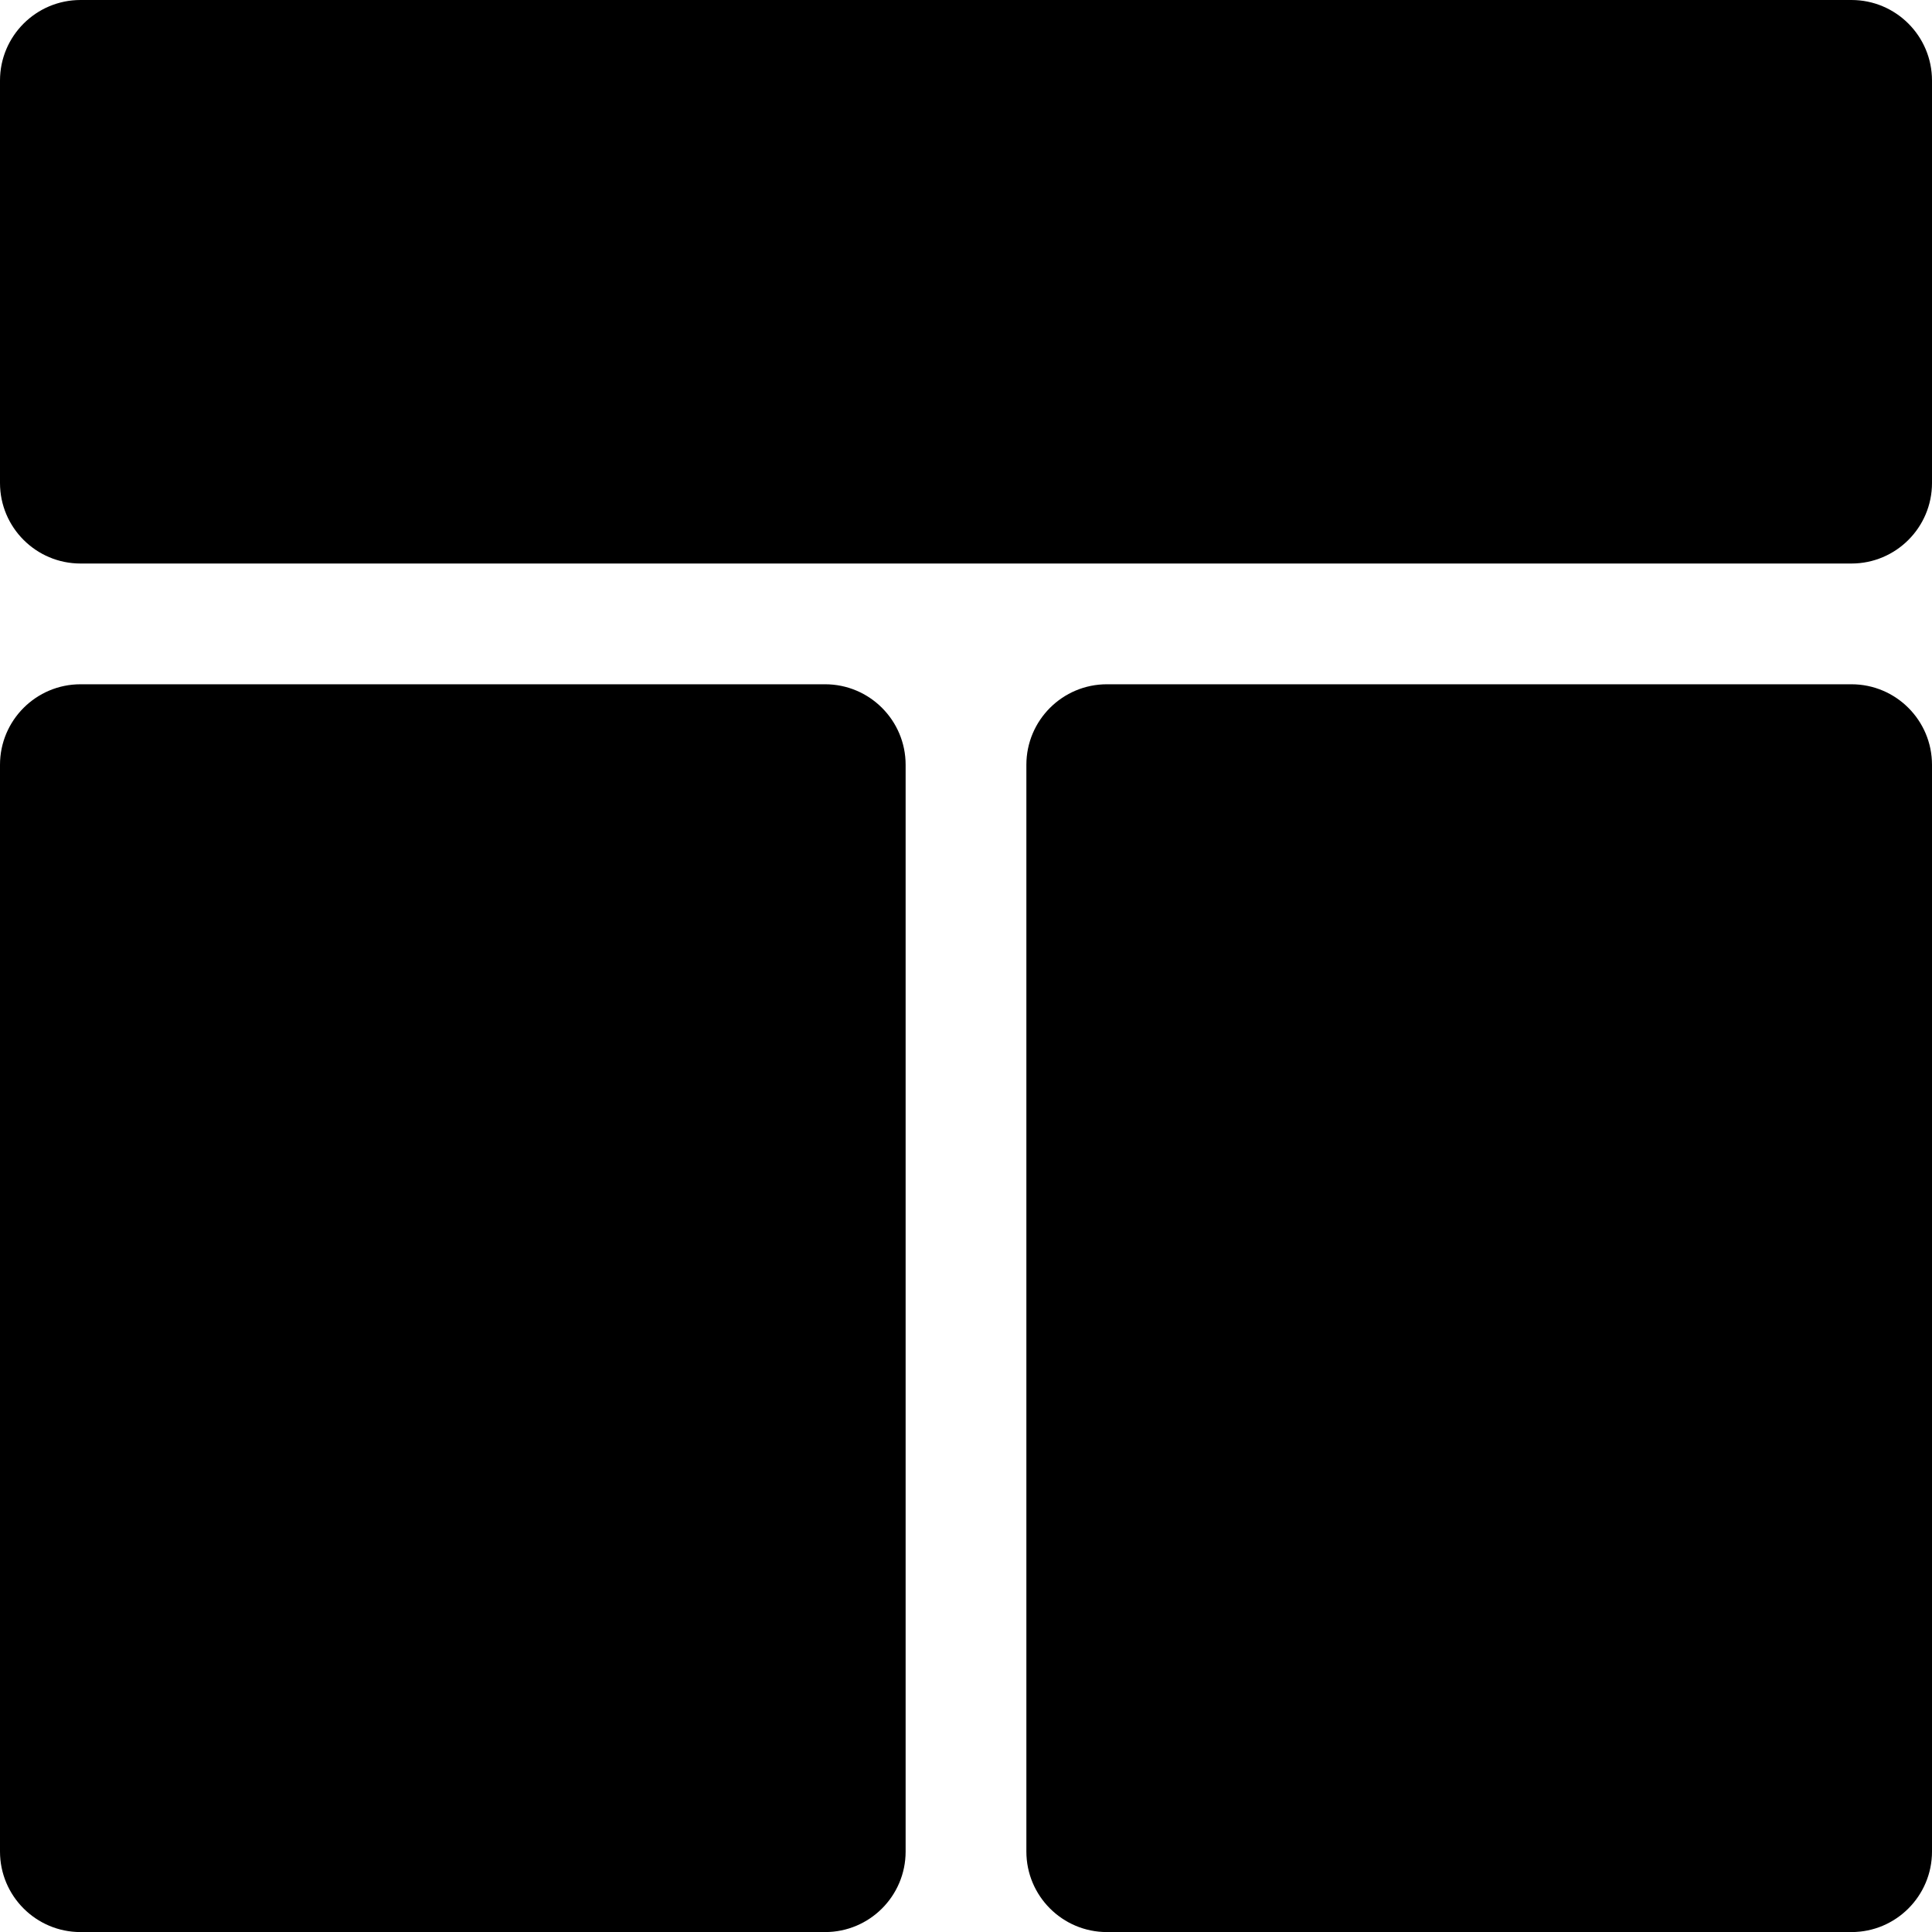
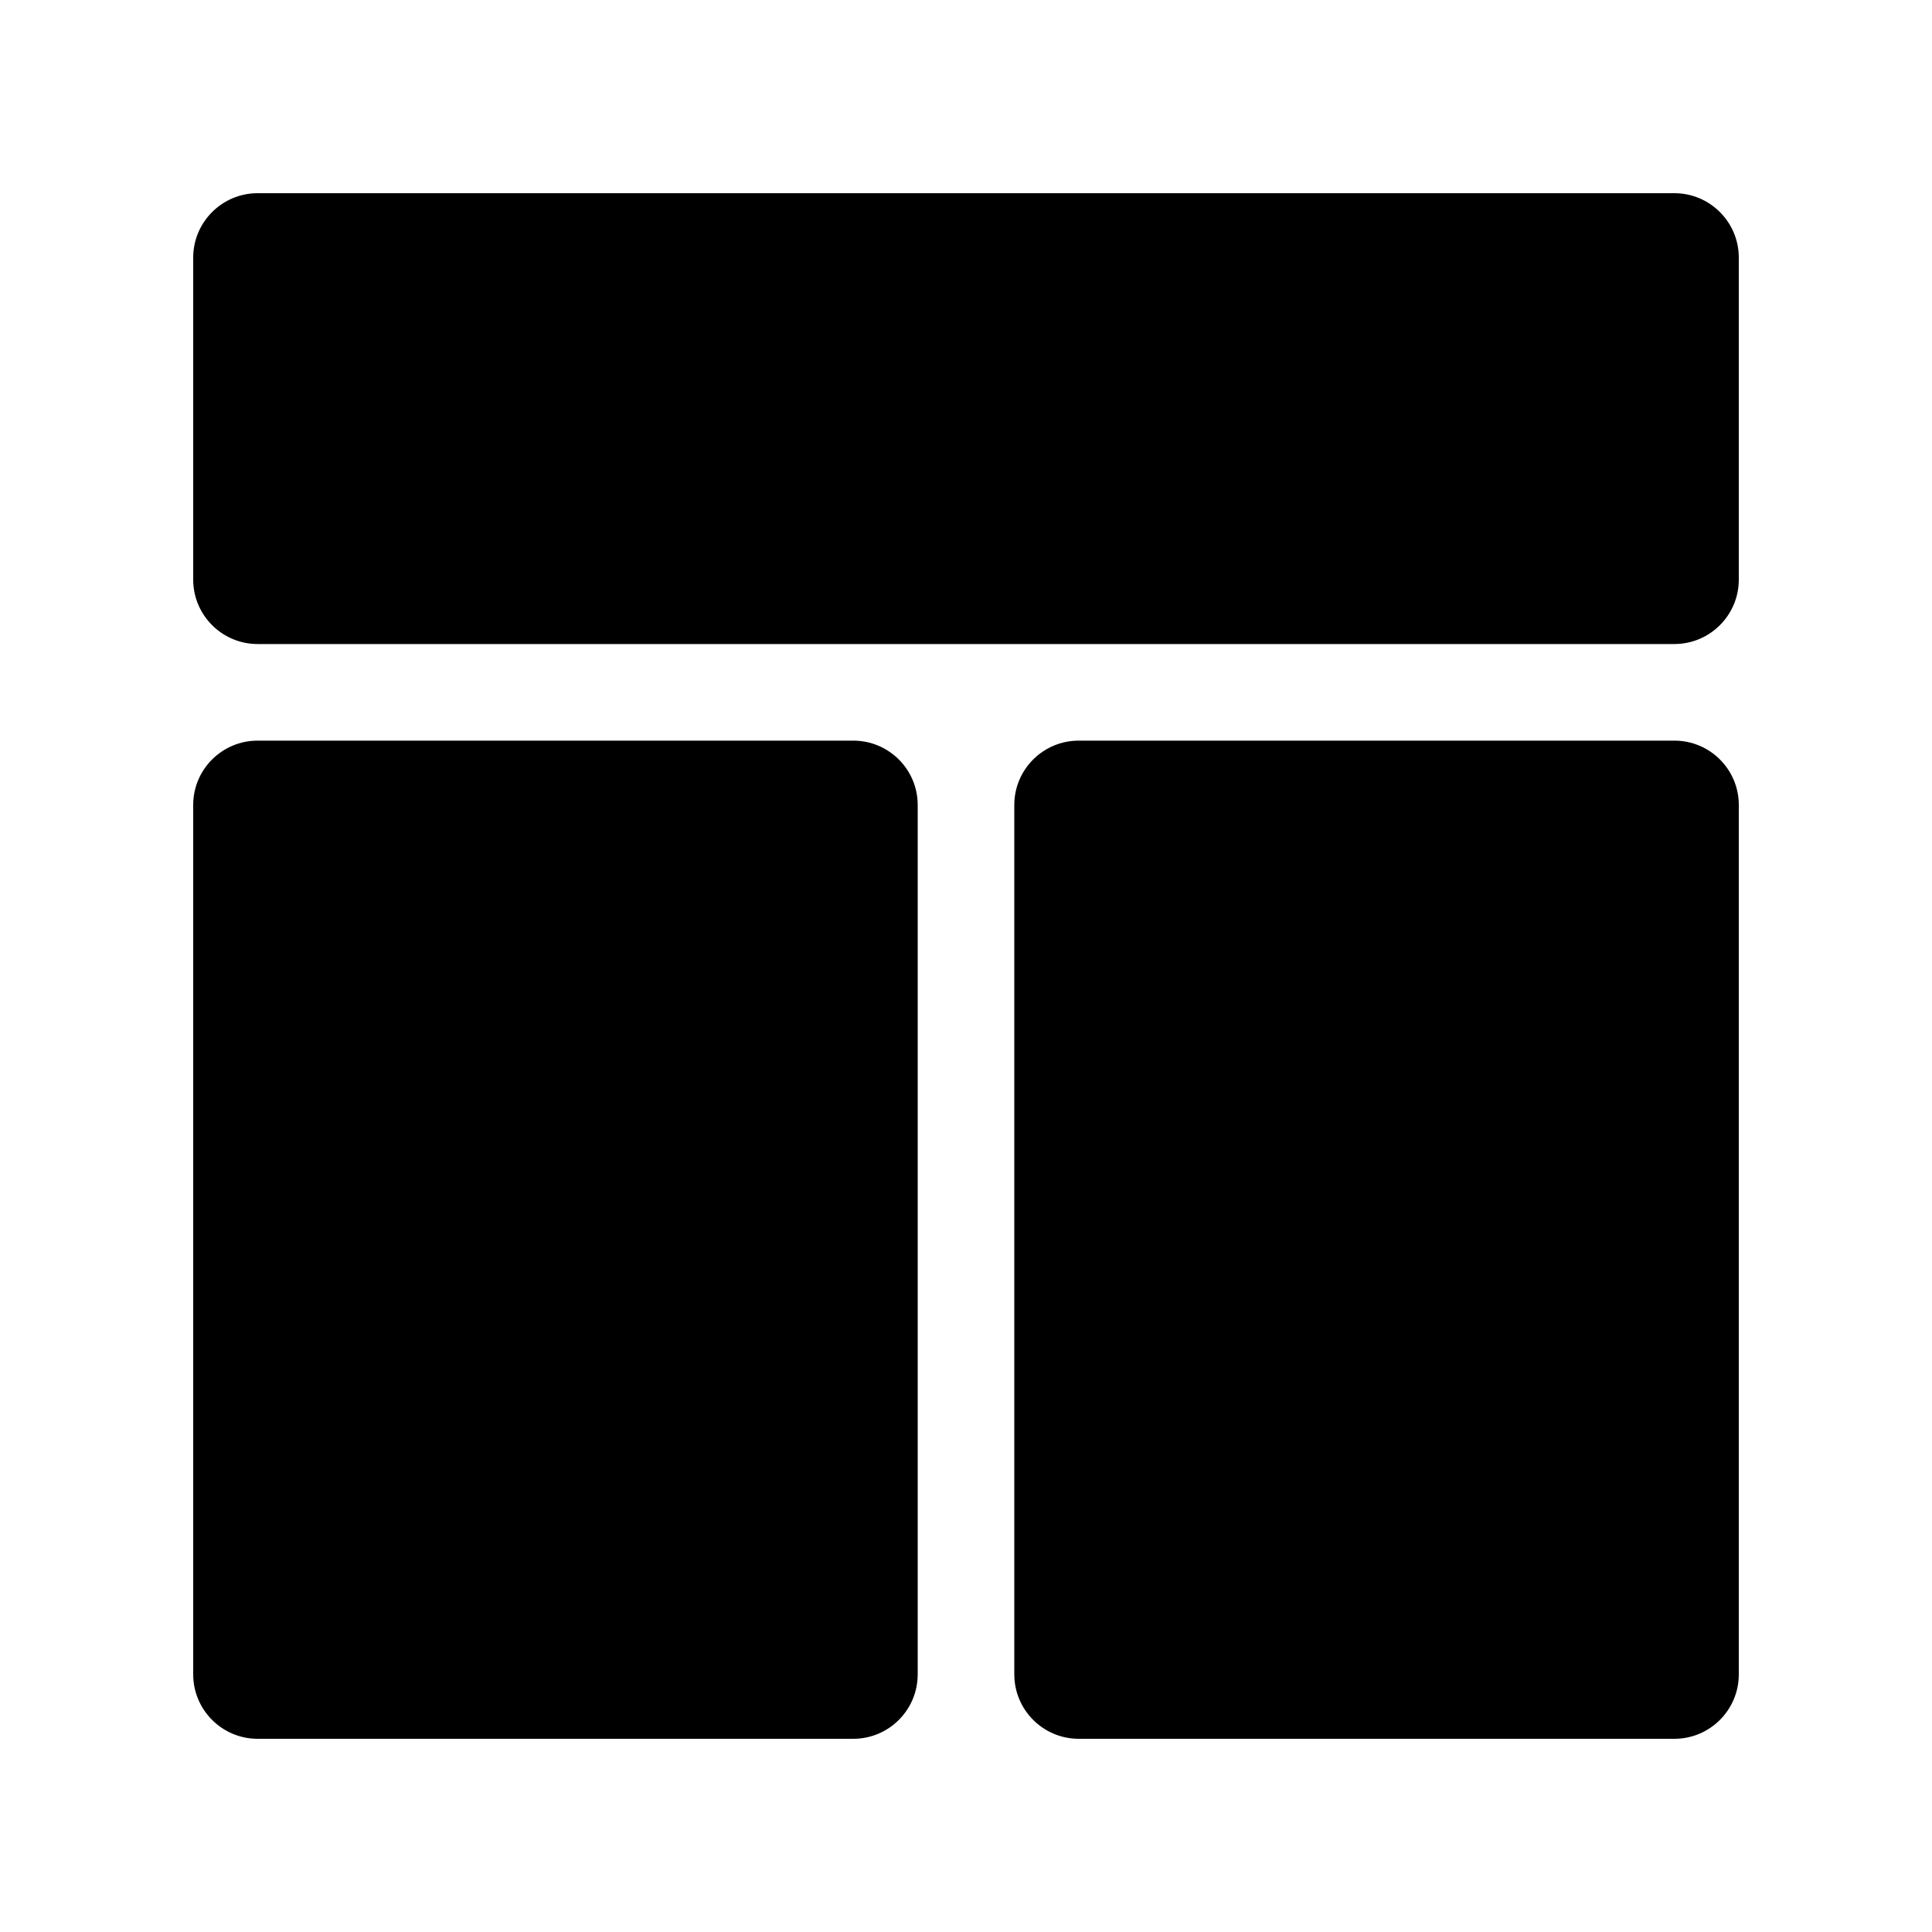
- <svg xmlns="http://www.w3.org/2000/svg" width="28" height="28" viewBox="0 0 28 28" fill="none">
-   <path d="M26.833 0H1.167C0.523 0 0 0.523 0 1.167V7C0 7.644 0.523 8.167 1.167 8.167H13.125H14.875H26.833C27.477 8.167 28 7.644 28 7V1.167C28 0.523 27.477 0 26.833 0Z" fill="currentColor" />
-   <path d="M0 11.084V26.834C0 27.478 0.523 28.001 1.167 28.001H11.958C12.602 28.001 13.125 27.478 13.125 26.834V11.084C13.125 10.44 12.602 9.917 11.958 9.917H1.167C0.523 9.917 0 10.44 0 11.084Z" fill="currentColor" />
-   <path d="M16.042 28.001H26.833C27.477 28.001 28 27.478 28 26.834V11.084C28 10.44 27.477 9.917 26.833 9.917H16.042C15.398 9.917 14.875 10.44 14.875 11.084V26.834C14.875 27.478 15.398 28.001 16.042 28.001Z" fill="currentColor" />
+ <svg xmlns="http://www.w3.org/2000/svg" width="20" height="20" viewBox="0 0 20 20" fill="none">
+   <path d="M17.333 2H2.667C2.299 2 2 2.299 2 2.667V6C2 6.368 2.299 6.667 2.667 6.667H9.5H10.5H17.333C17.701 6.667 18 6.368 18 6V2.667C18 2.299 17.701 2 17.333 2Z" fill="currentColor" />
+   <path d="M2 8.333V17.333C2 17.701 2.299 18 2.667 18H8.833C9.201 18 9.5 17.701 9.5 17.333V8.333C9.5 7.965 9.201 7.667 8.833 7.667H2.667C2.299 7.667 2 7.965 2 8.333Z" fill="currentColor" />
+   <path d="M11.167 18H17.333C17.701 18 18 17.701 18 17.333V8.333C18 7.965 17.701 7.667 17.333 7.667H11.167C10.799 7.667 10.5 7.965 10.5 8.333V17.333C10.5 17.701 10.799 18 11.167 18Z" fill="currentColor" />
</svg>
